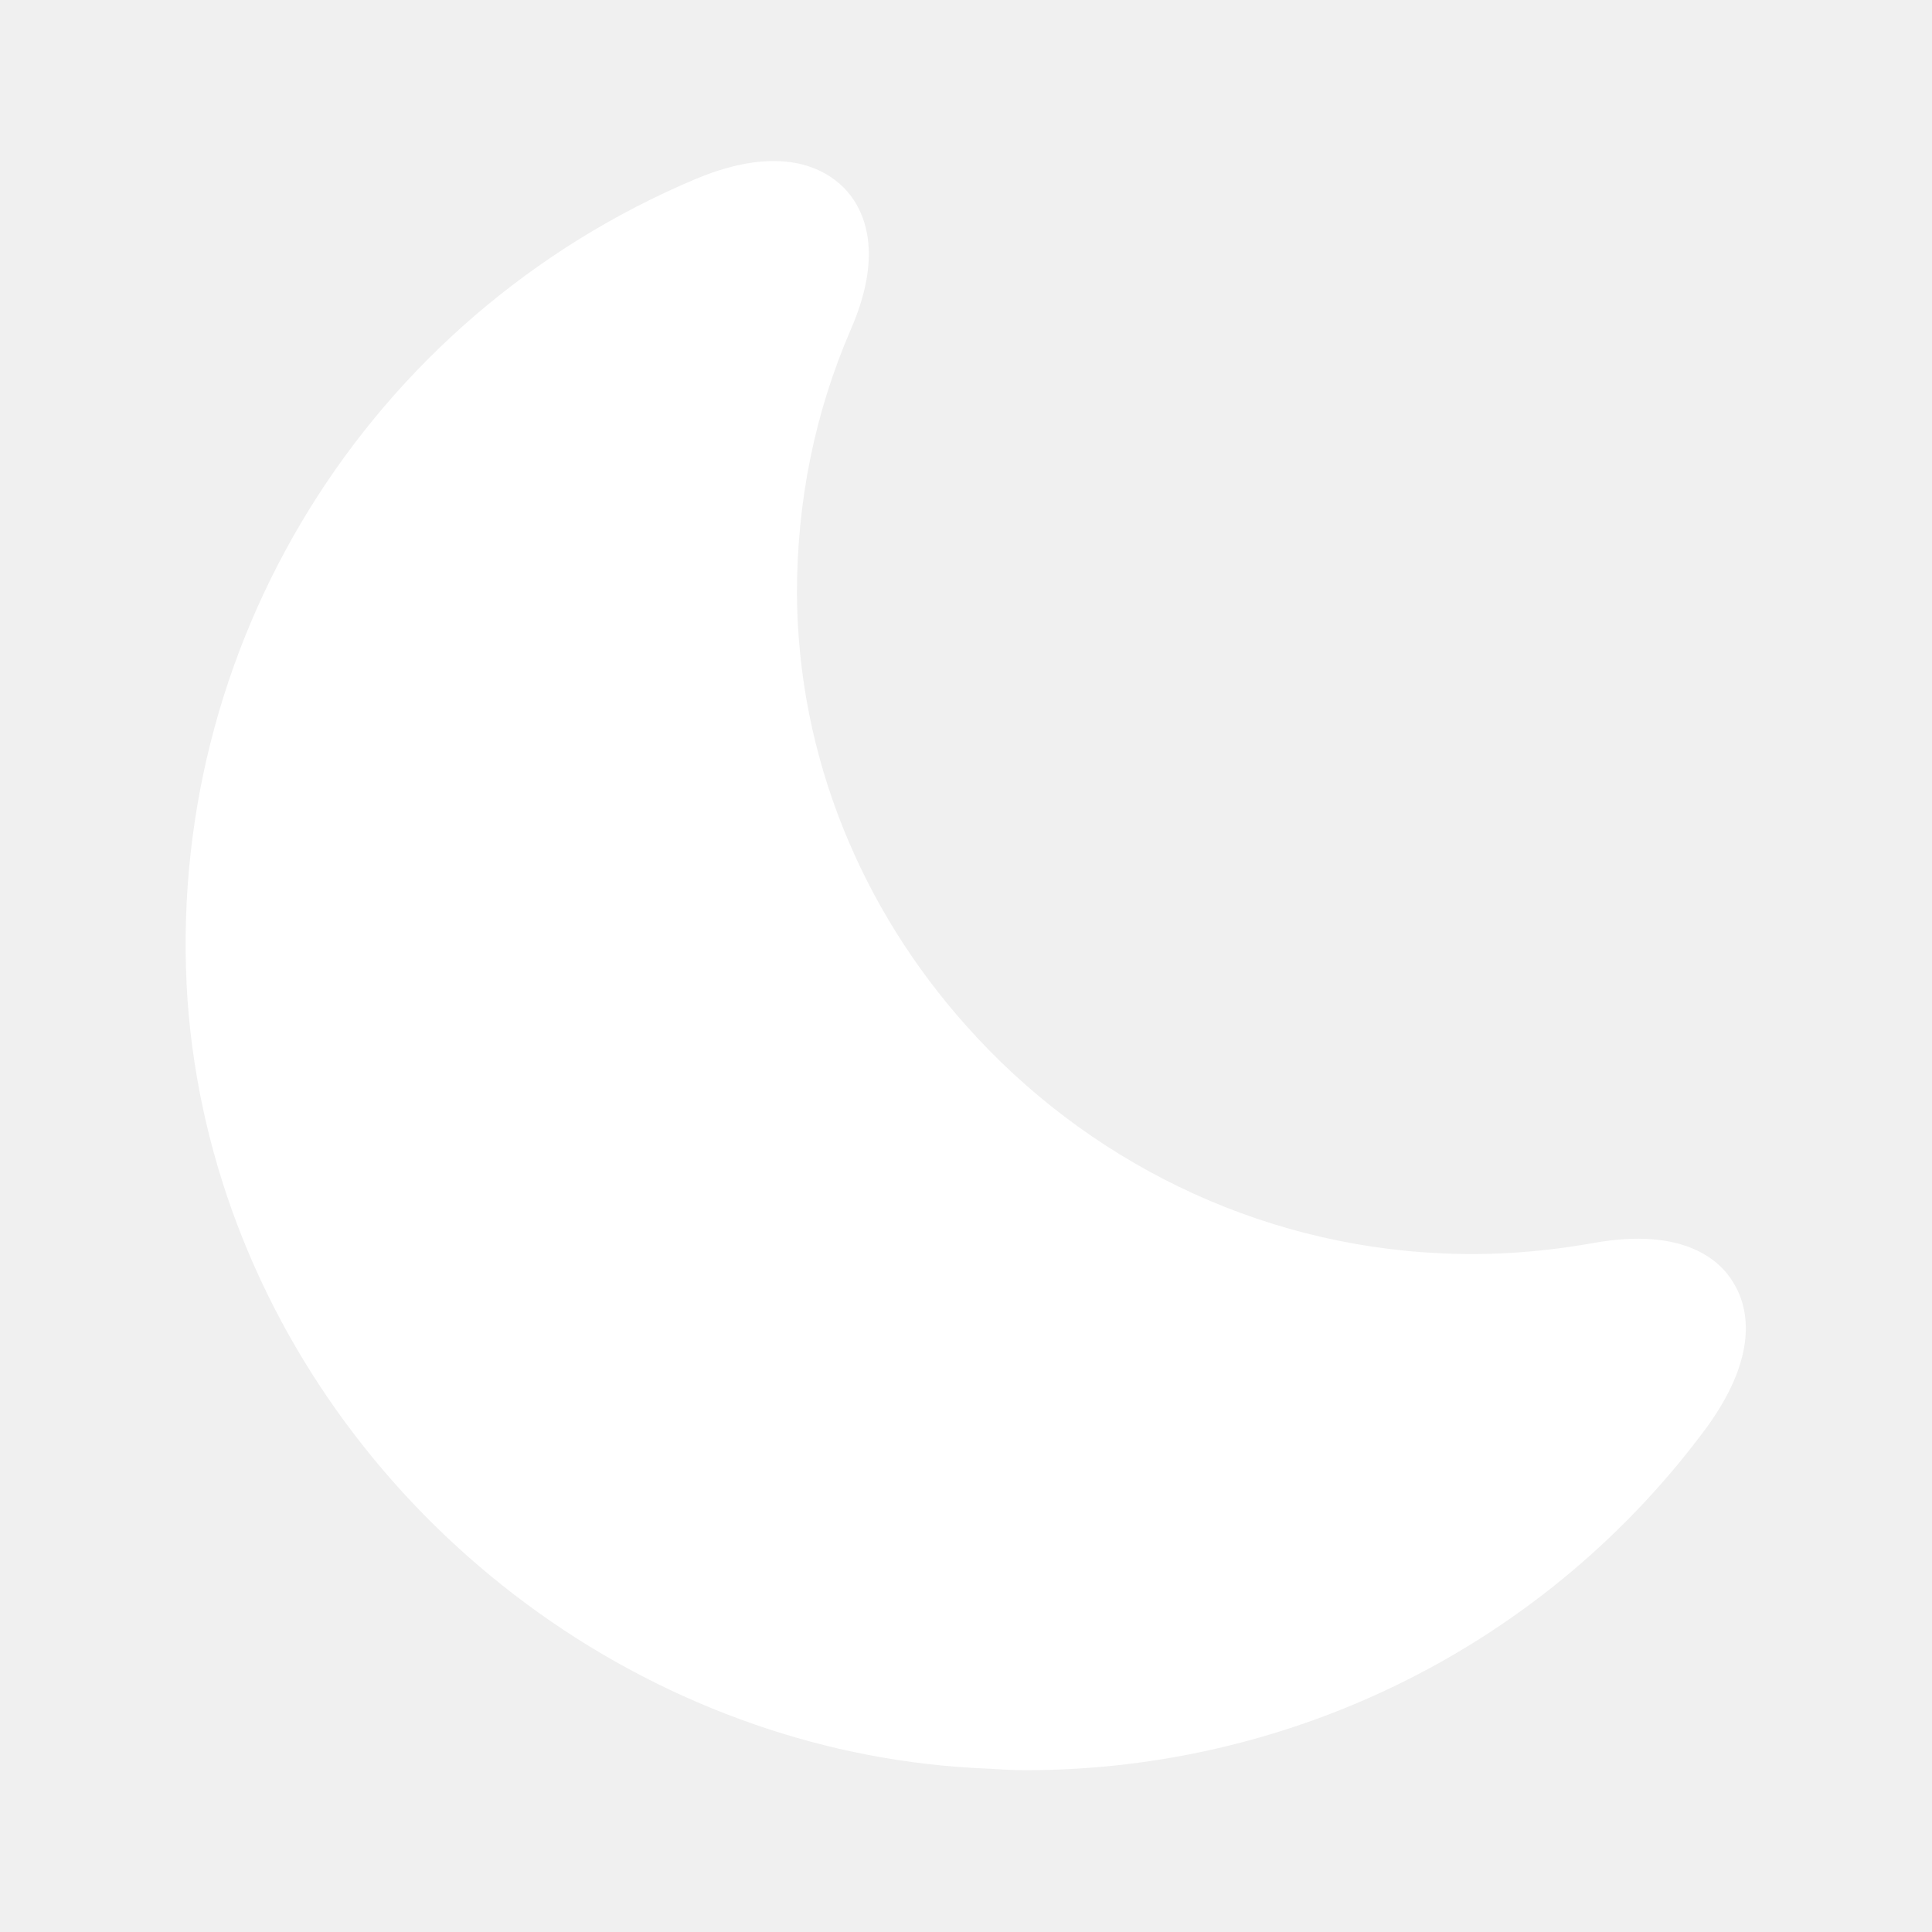
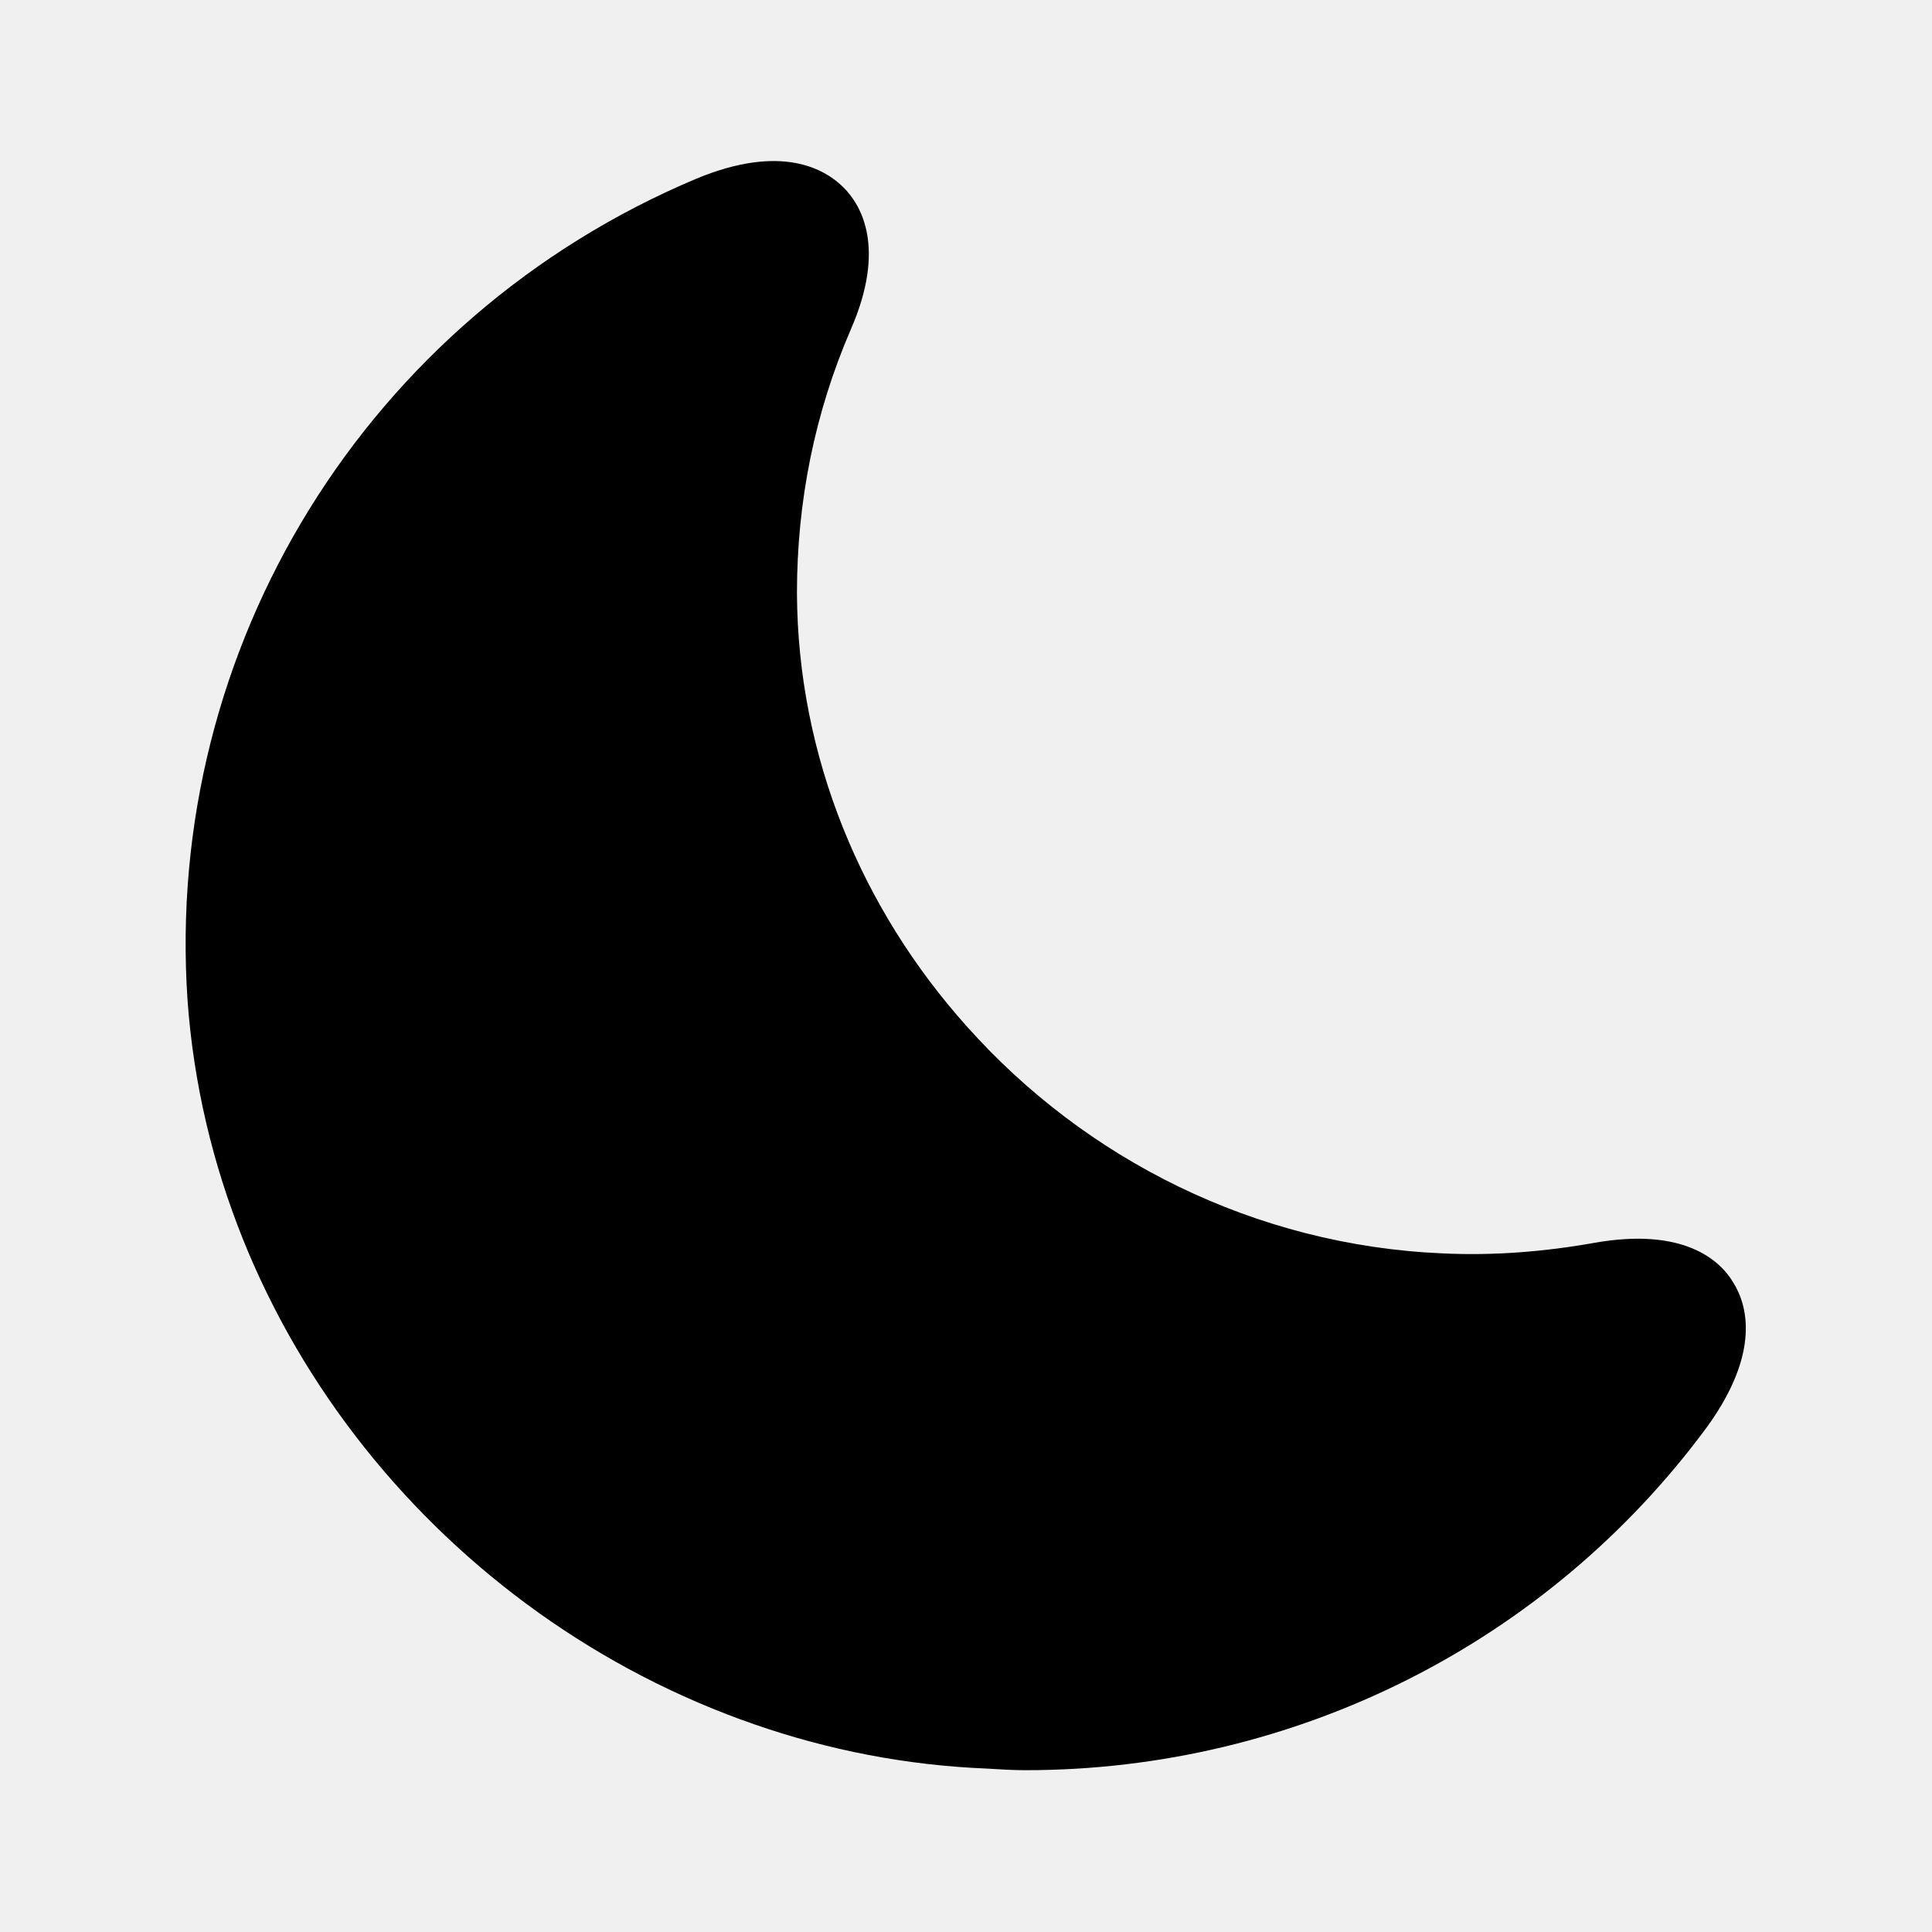
<svg xmlns="http://www.w3.org/2000/svg" width="24" height="24" viewBox="0 0 24 24" fill="none">
-   <path d="M21.53 15.93C21.37 15.66 20.92 15.24 19.8 15.44C19.18 15.55 18.55 15.6 17.92 15.57C15.59 15.47 13.48 14.4 12.01 12.75C10.71 11.3 9.91 9.41 9.9 7.37C9.9 6.23 10.12 5.13 10.57 4.09C11.01 3.08 10.7 2.55 10.48 2.33C10.25 2.1 9.71 1.78 8.65 2.22C4.56 3.94 2.03 8.04 2.33 12.43C2.63 16.56 5.53 20.09 9.37 21.42C10.29 21.74 11.26 21.93 12.26 21.97C12.42 21.98 12.58 21.99 12.74 21.99C16.09 21.99 19.23 20.41 21.21 17.72C21.88 16.79 21.7 16.2 21.53 15.93Z" fill="white" />
+   <path d="M21.53 15.93C21.37 15.66 20.92 15.24 19.8 15.44C19.18 15.55 18.55 15.6 17.92 15.57C15.59 15.47 13.48 14.4 12.01 12.75C10.71 11.3 9.91 9.41 9.9 7.37C9.9 6.23 10.12 5.13 10.57 4.09C11.01 3.08 10.7 2.55 10.48 2.33C10.25 2.1 9.71 1.78 8.65 2.22C4.56 3.94 2.03 8.04 2.33 12.43C2.63 16.56 5.53 20.09 9.37 21.42C10.29 21.74 11.26 21.93 12.26 21.97C12.42 21.98 12.58 21.99 12.74 21.99C16.09 21.99 19.23 20.41 21.21 17.72C21.88 16.79 21.7 16.2 21.53 15.93Z" fill="black" />
</svg>
